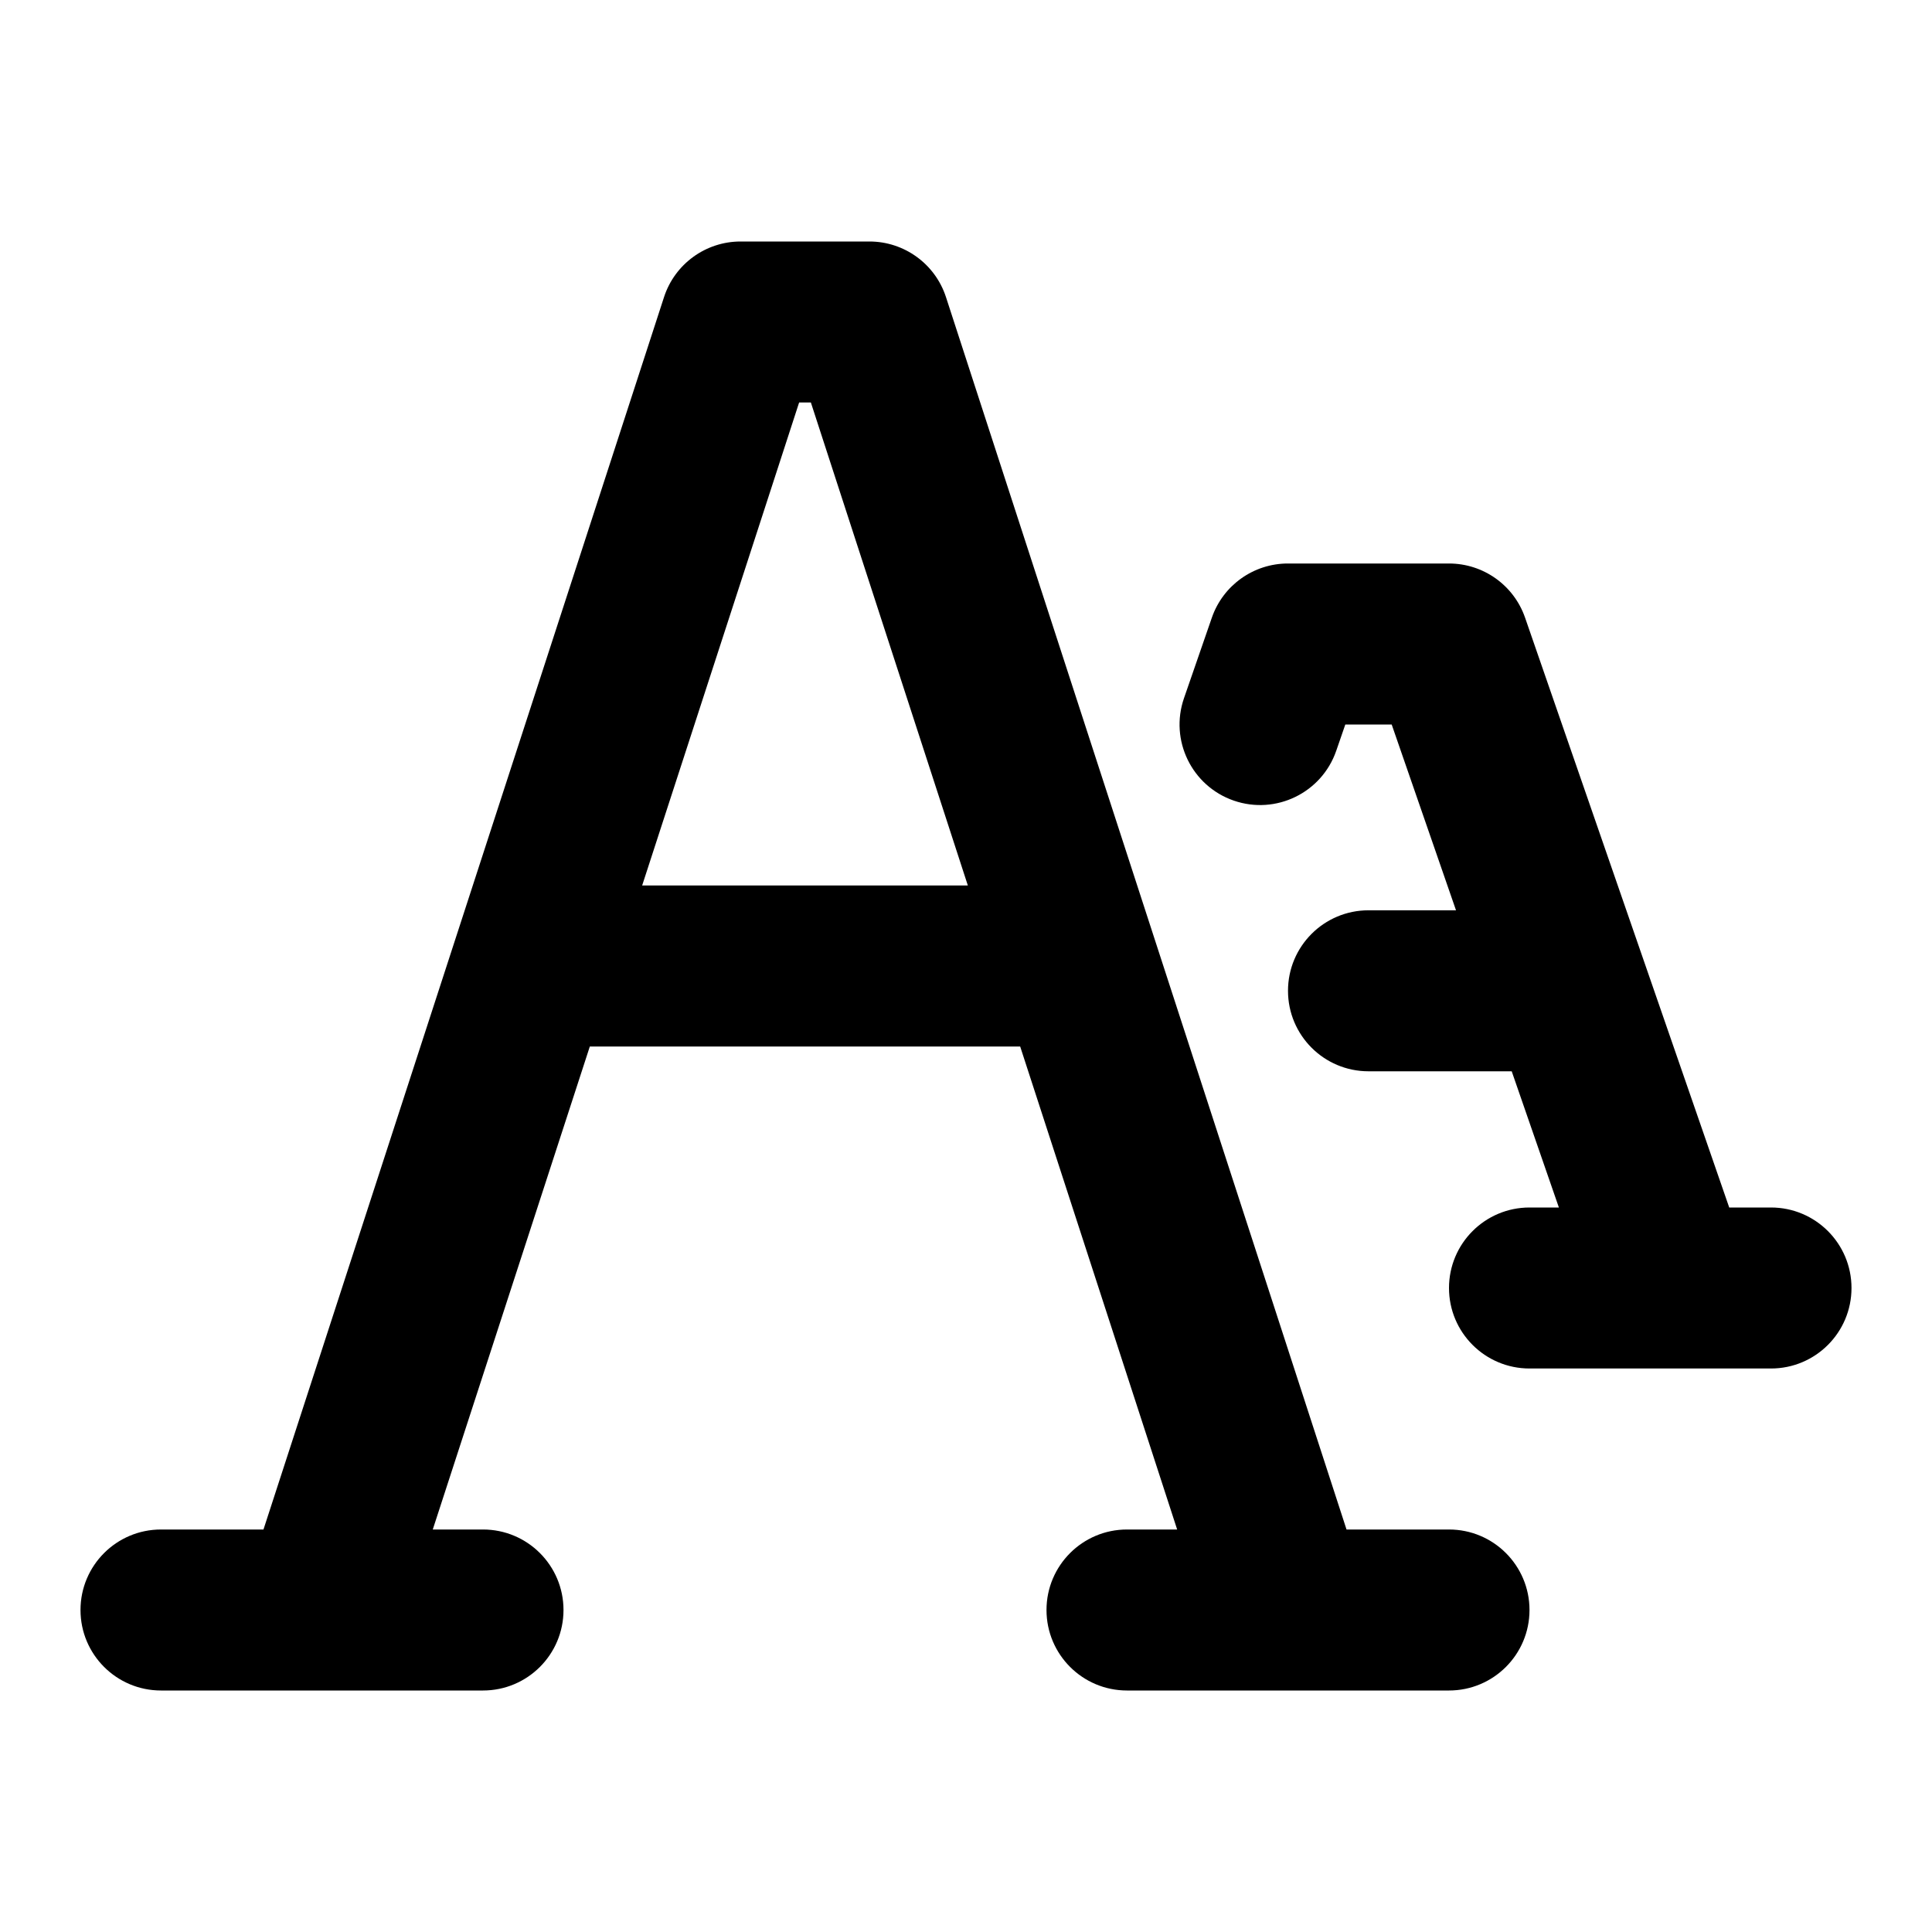
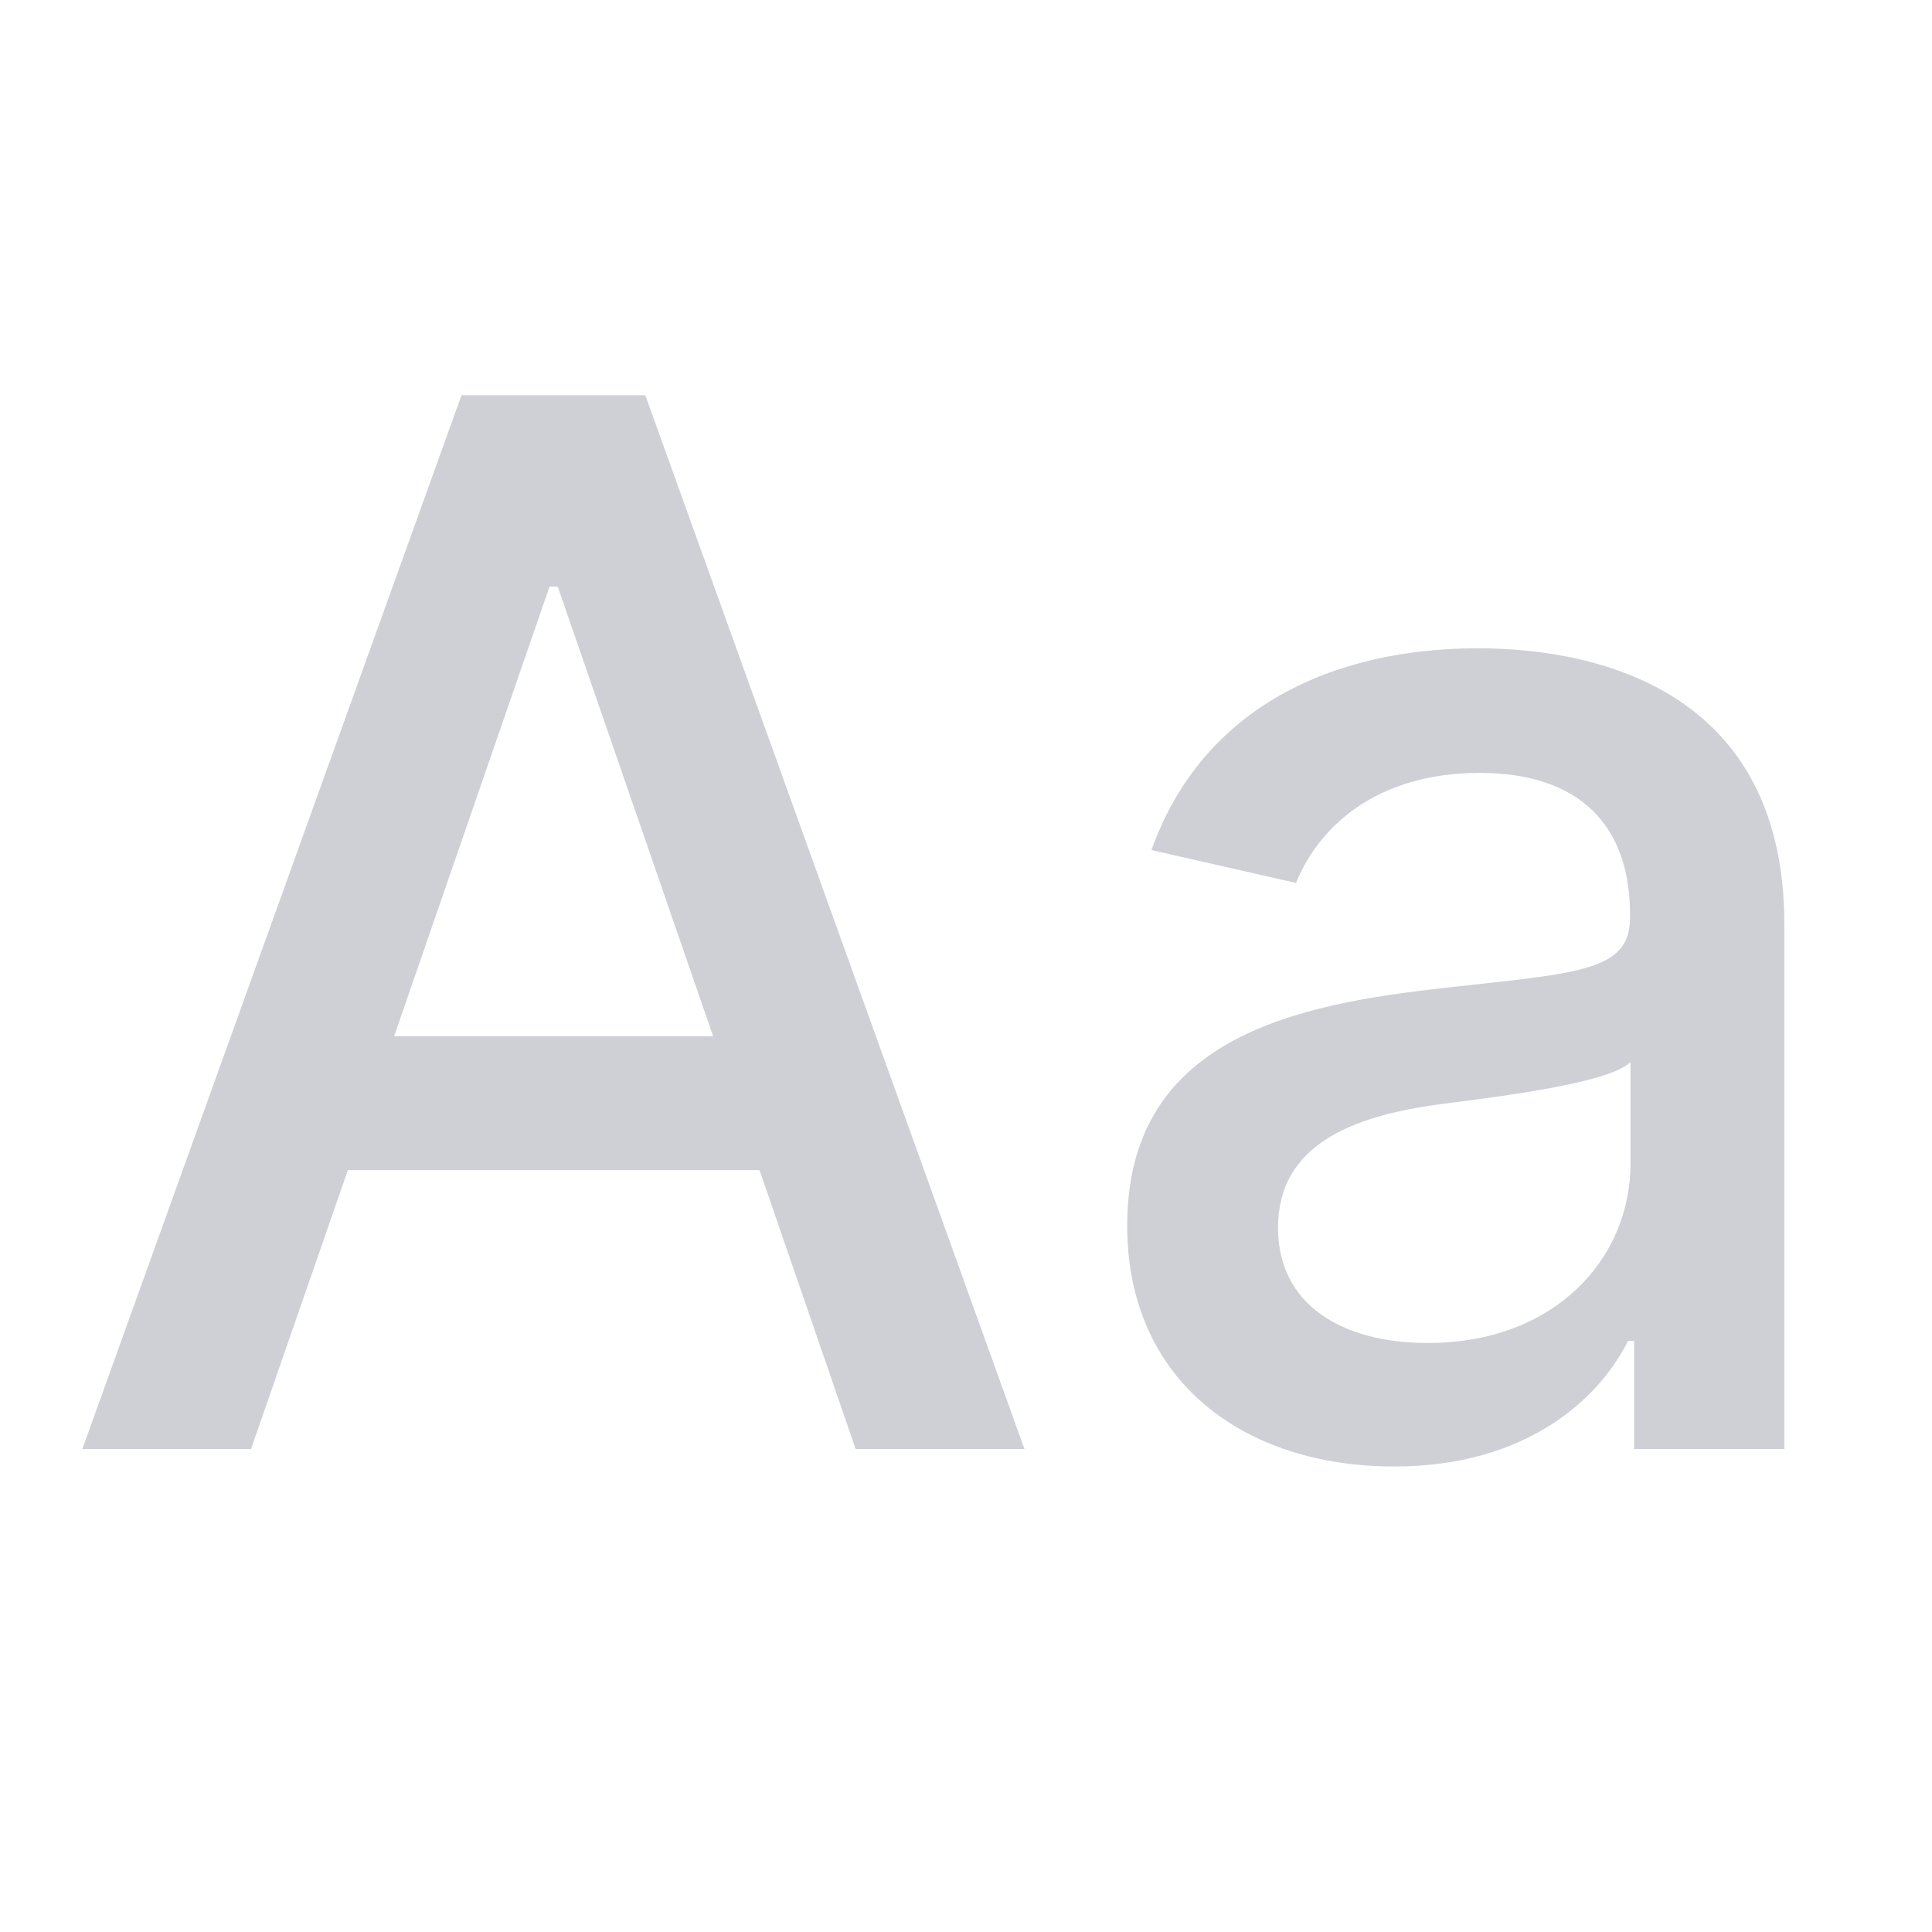
- <svg xmlns="http://www.w3.org/2000/svg" fill="#000000" width="800px" height="800px" viewBox="0 0 24 24" class="font">
-   <path d="M2,21H6a1,1,0,0,0,0-2H5.376l1.951-6h5.346l1.95,6H14a1,1,0,0,0,0,2h4a1,1,0,0,0,0-2H16.727L11.751,3.69A1,1,0,0,0,10.8,3H9.2a1,1,0,0,0-.951.69L3.273,19H2a1,1,0,0,0,0,2ZM9.927,5h.146l1.95,6H7.977ZM23,16a1,1,0,0,1-1,1H19a1,1,0,0,1,0-2h.365l-.586-1.692H17a1,1,0,0,1,0-2h1.087L17.288,9h-.576l-.113.327a1,1,0,0,1-1.891-.654l.346-1A1,1,0,0,1,16,7h2a1,1,0,0,1,.945.673L21.481,15H22A1,1,0,0,1,23,16Z" />
+ <svg xmlns="http://www.w3.org/2000/svg" width="16" height="16" viewBox="0 0 16 16" fill="none">
+   <path d="M2.079 12L2.881 9.69H6.29L7.086 12H8.484L5.344 3.273H3.822L0.682 12H2.079ZM3.264 8.582L4.551 4.858H4.619L5.906 8.582H3.264Z" fill="#CED0D6" />
+   <path d="M11.547 12.145C12.629 12.145 13.239 11.595 13.482 11.105H13.533V12H14.777V7.653C14.777 5.749 13.277 5.369 12.237 5.369C11.053 5.369 9.962 5.847 9.536 7.04L10.733 7.312C10.921 6.848 11.398 6.401 12.254 6.401C13.077 6.401 13.499 6.831 13.499 7.572V7.602C13.499 8.067 13.021 8.058 11.845 8.195C10.605 8.339 9.335 8.663 9.335 10.15C9.335 11.438 10.303 12.145 11.547 12.145ZM11.824 11.122C11.104 11.122 10.584 10.798 10.584 10.168C10.584 9.486 11.189 9.243 11.926 9.145C12.34 9.089 13.32 8.979 13.503 8.795V9.639C13.503 10.415 12.885 11.122 11.824 11.122Z" fill="#CED0D6" />
</svg>
